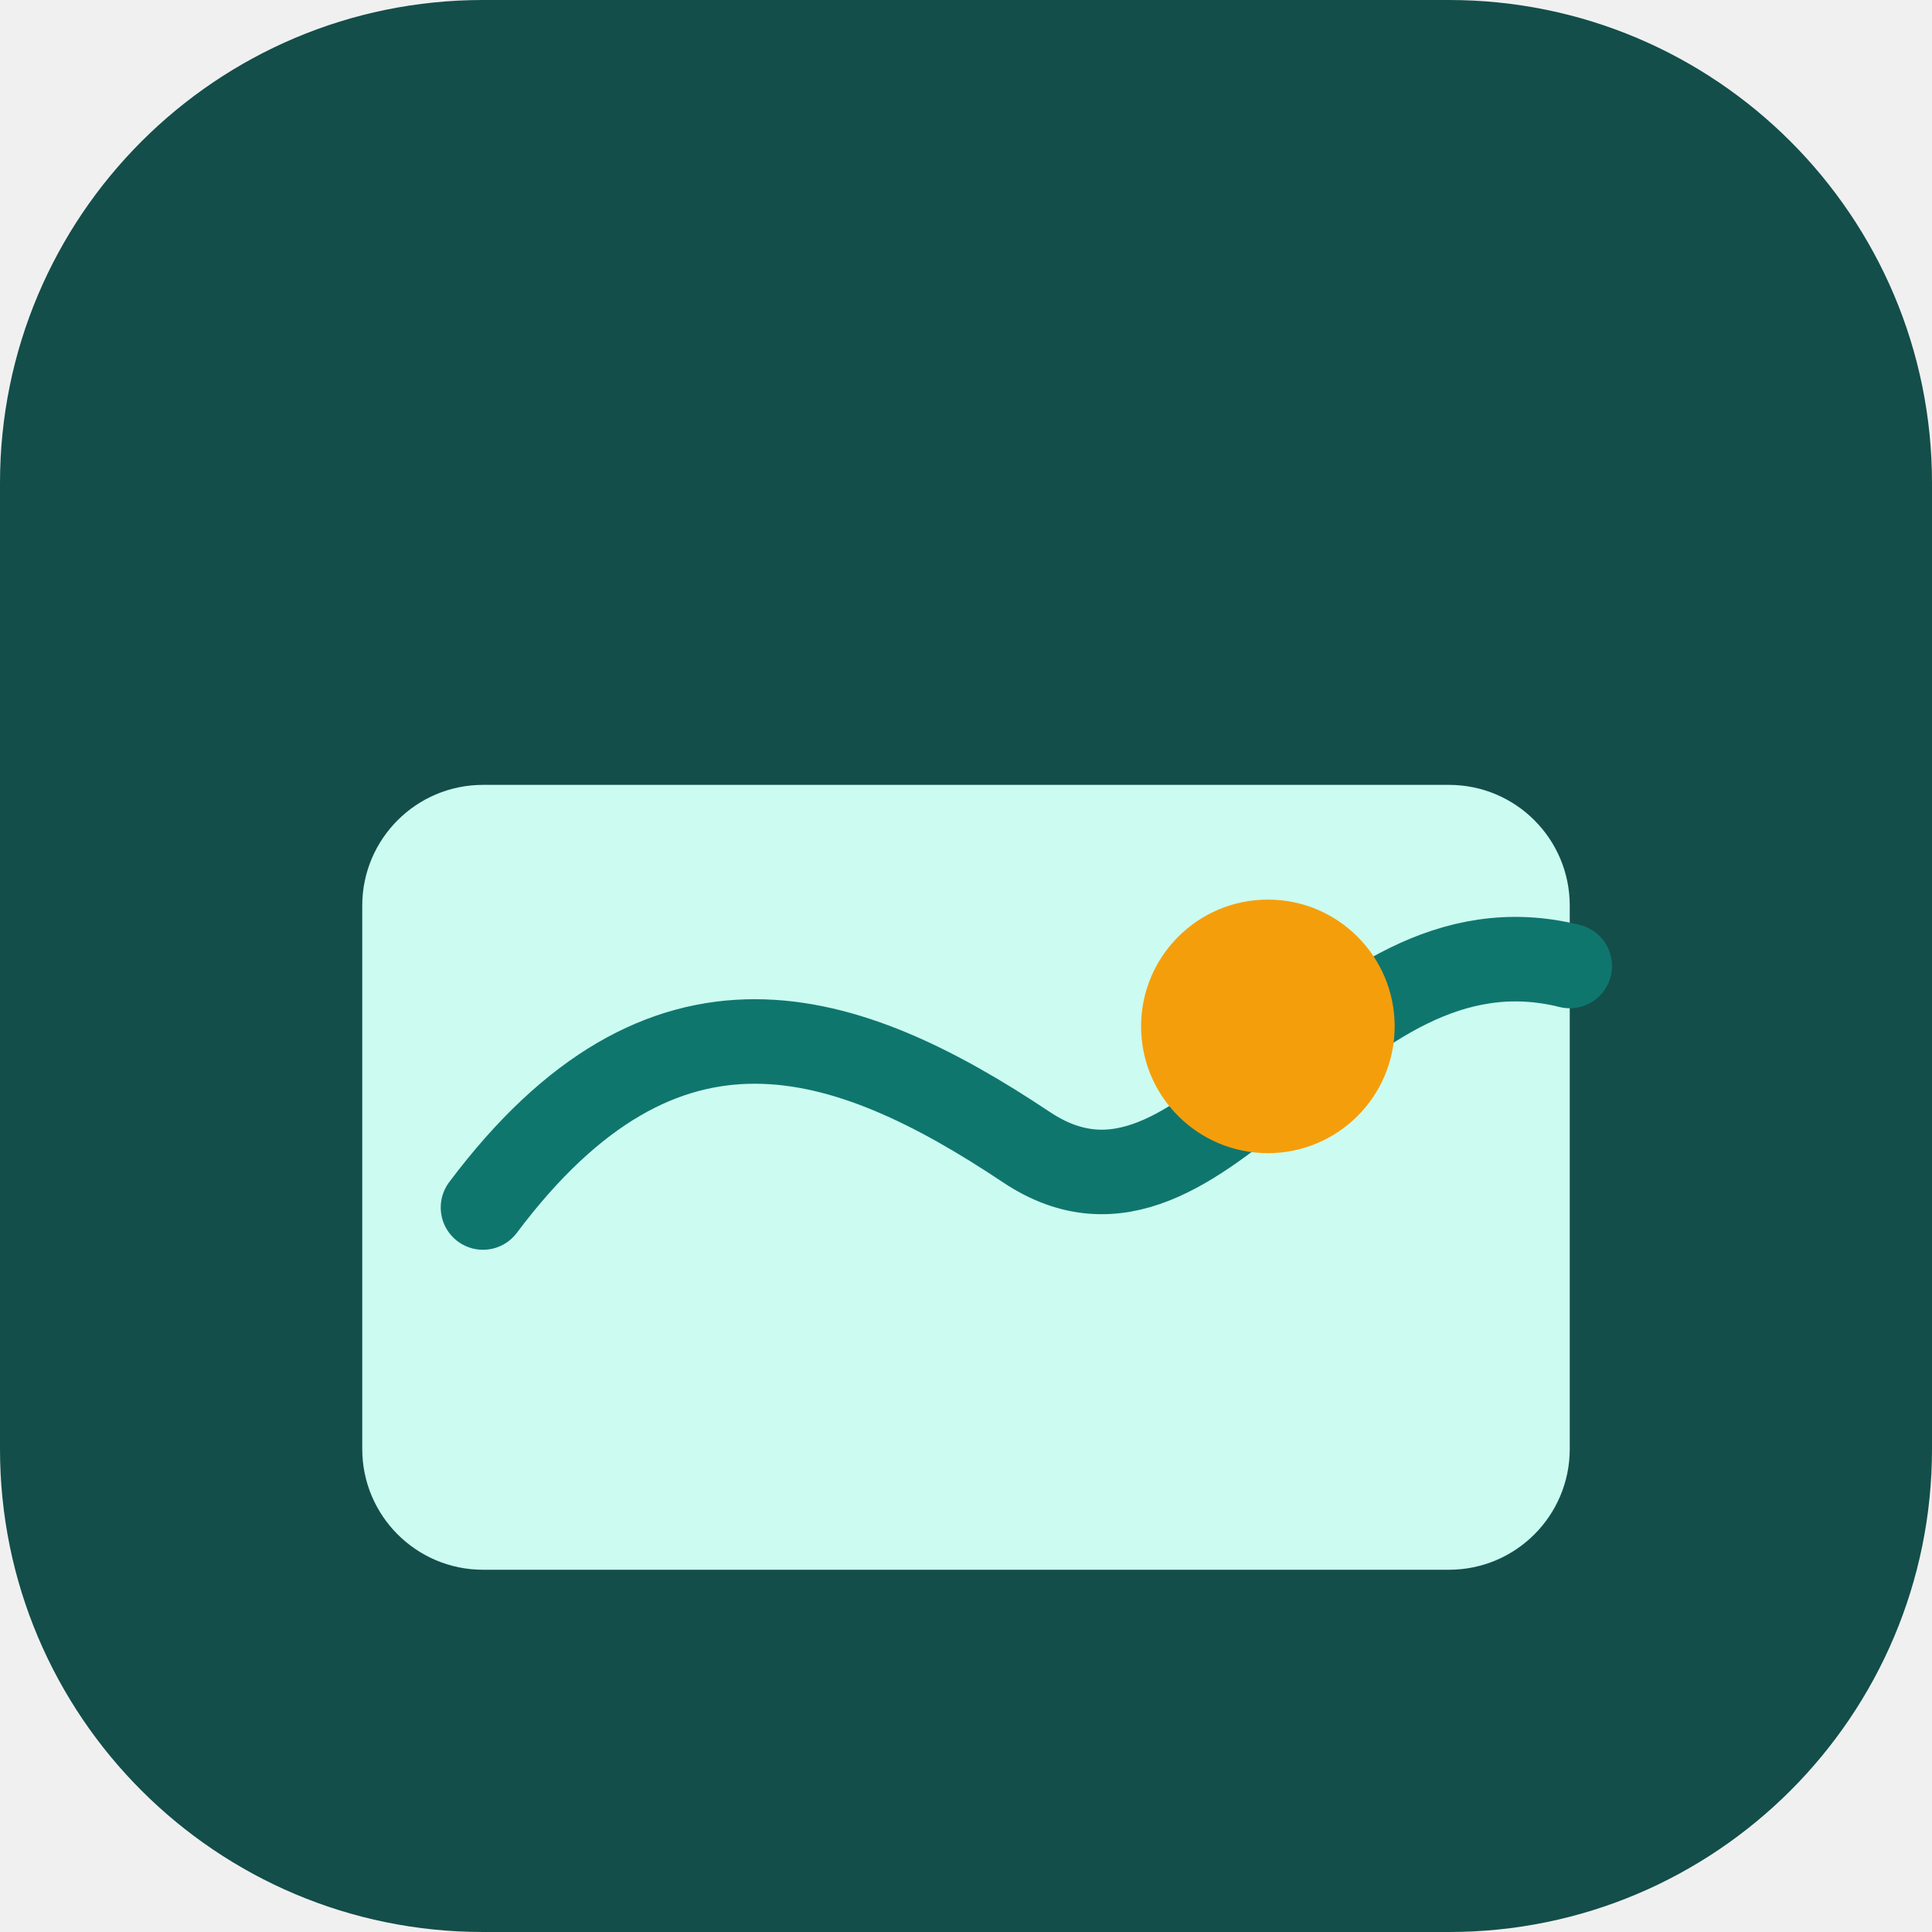
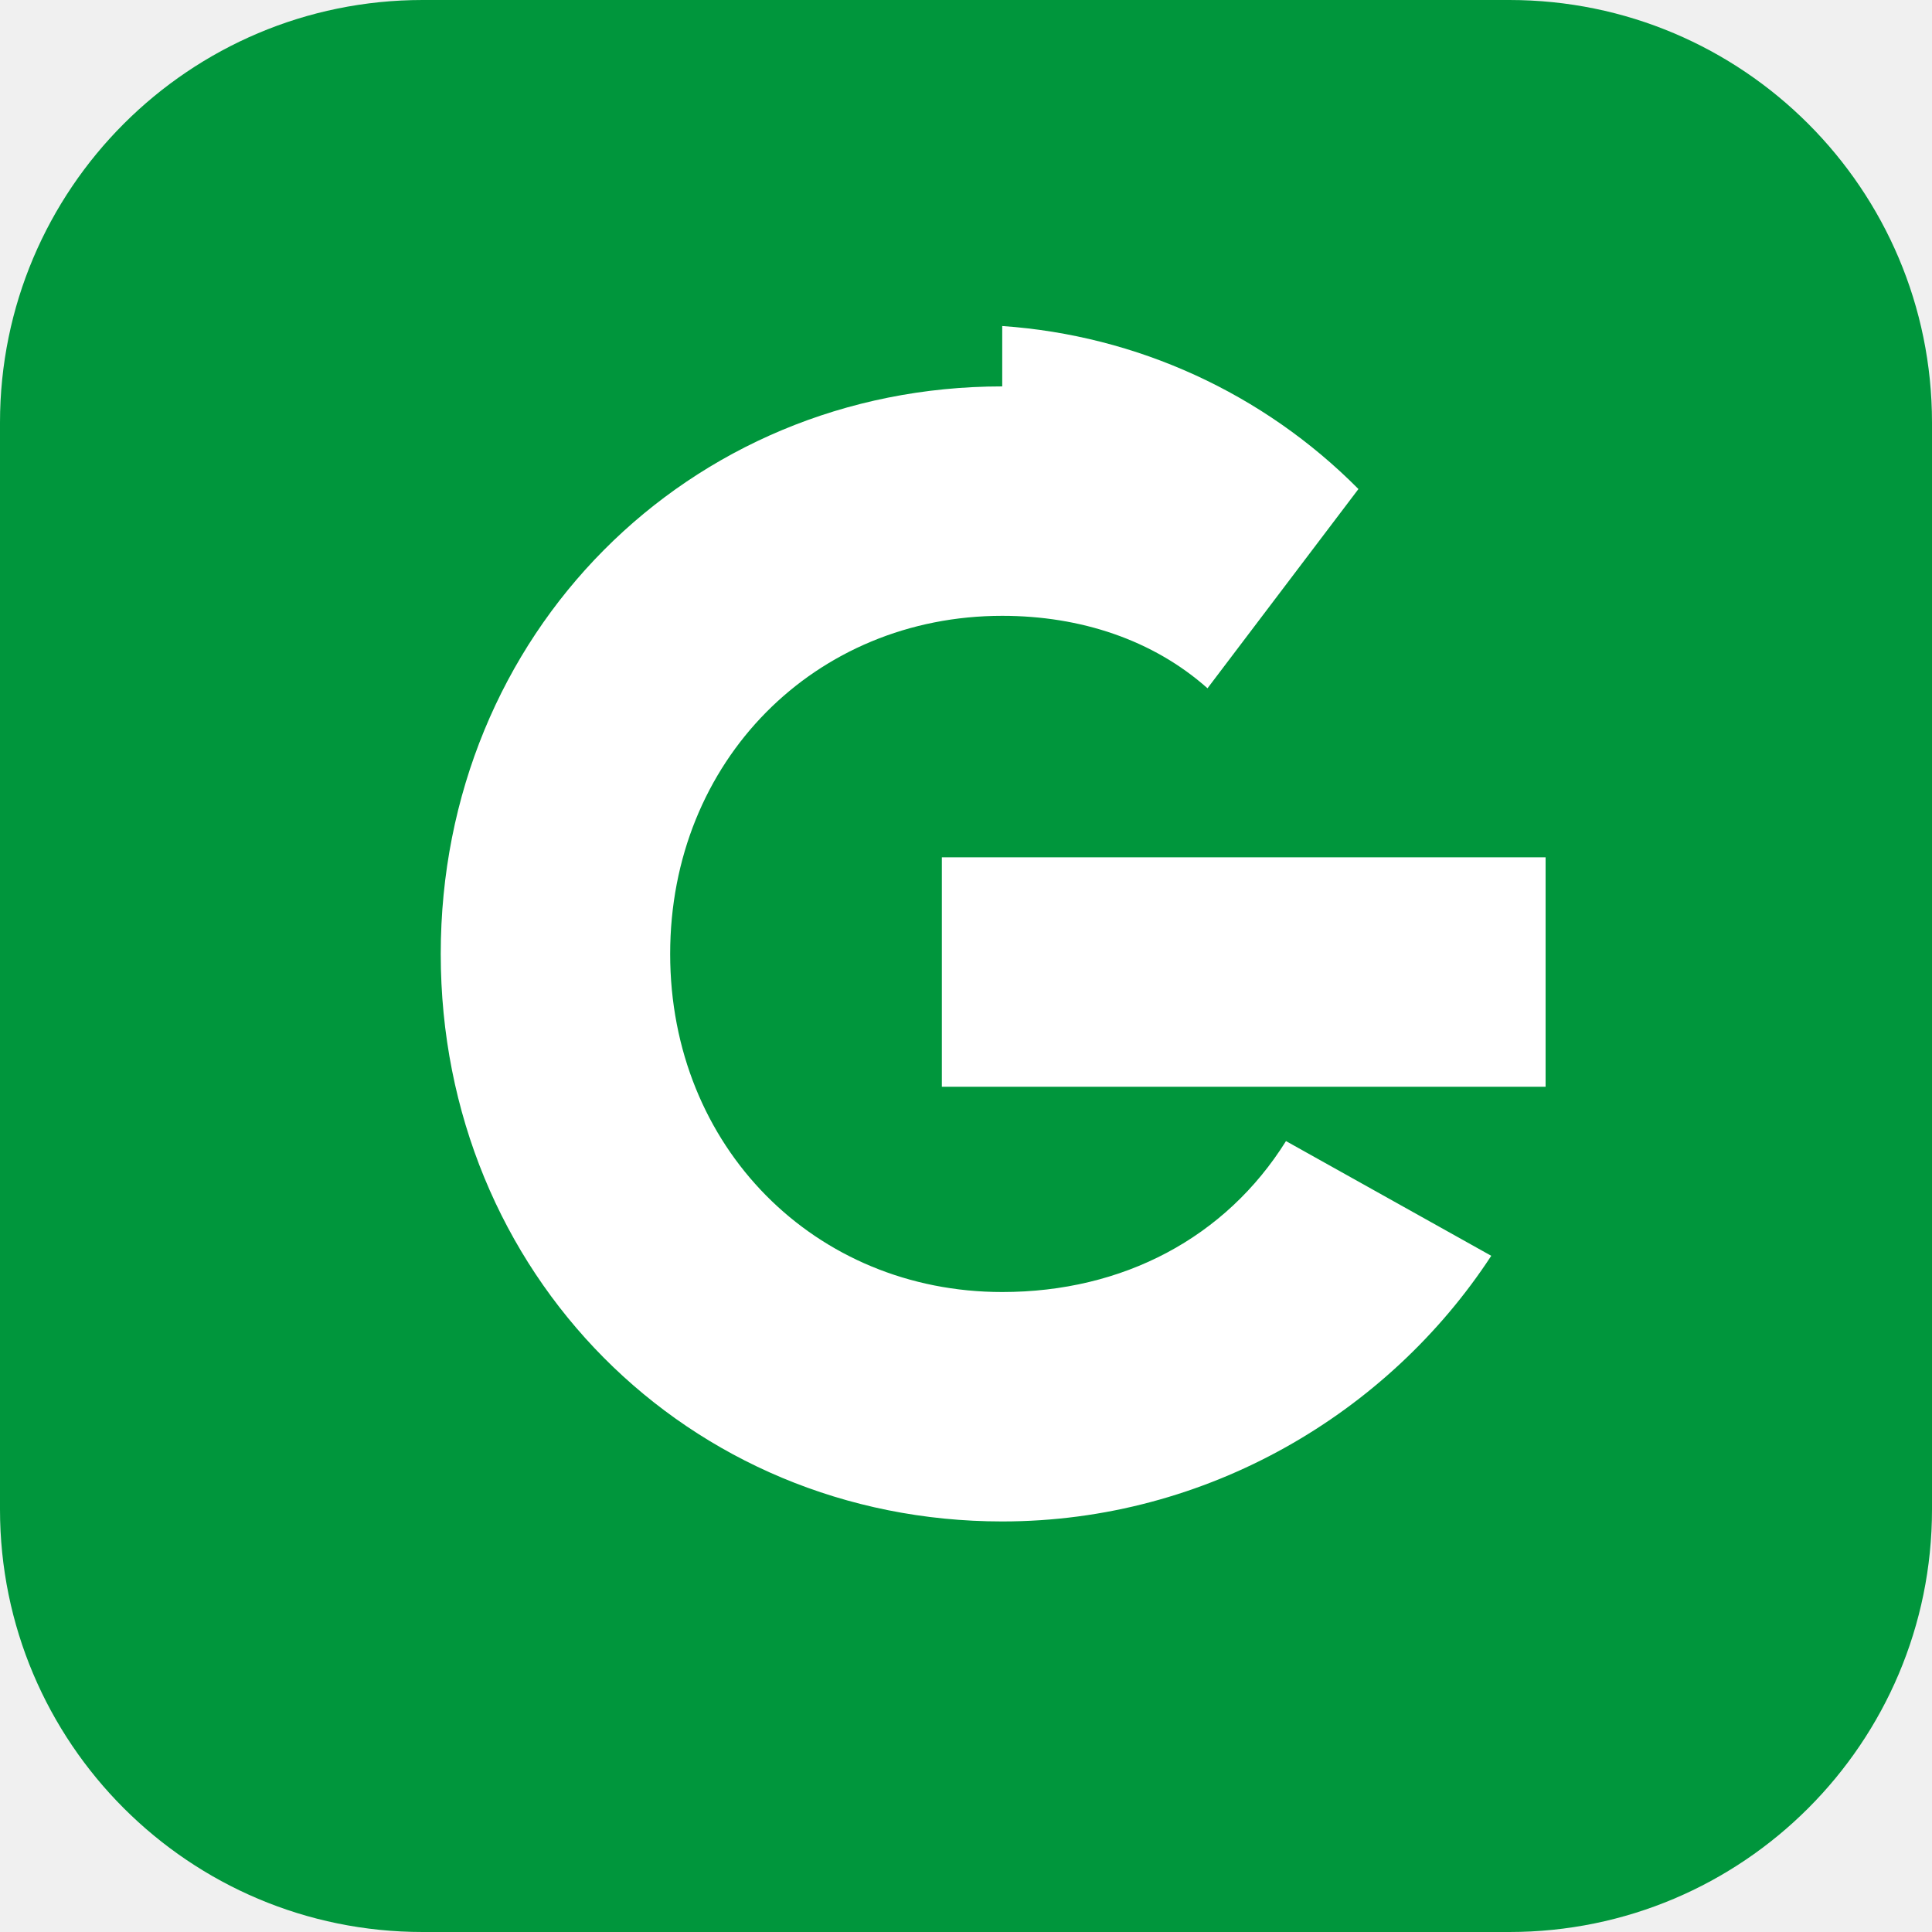
- <svg xmlns="http://www.w3.org/2000/svg" viewBox="0 0 32 32" role="img" aria-label="geoserver-helper">
-   <rect width="32" height="32" rx="8" fill="#134e4a" />
-   <rect x="6" y="13" width="20" height="13" rx="2" fill="#ccfbf1" />
-   <path d="M8 20c3-4 6-3 9-1s5-4 9-3" fill="none" stroke="#0f766e" stroke-width="1.4" stroke-linecap="round" />
-   <circle cx="21" cy="17" r="2.1" fill="#f59e0b" />
+ <svg xmlns="http://www.w3.org/2000/svg" viewBox="0 0 32 32" role="img" aria-label="GeoServer">
+   <rect width="32" height="32" rx="7" fill="#00963c" />
+   <path fill="#fff" d="M16.6 6.4c-5.2 0-9.3 4.1-9.3 9.4s4.1 9.4 9.3 9.4c3.4 0 6.4-1.8 8.1-4.4l-3.4-1.9c-1 1.6-2.7 2.5-4.7 2.5-3.1 0-5.5-2.4-5.5-5.6s2.4-5.6 5.5-5.6c1.3 0 2.5.4 3.4 1.2l2.5-3.3a9.2 9.2 0 0 0-5.9-2.7z" />
+   <path fill="#fff" d="M15.6 14.2h10v3.8h-10z" />
</svg>
